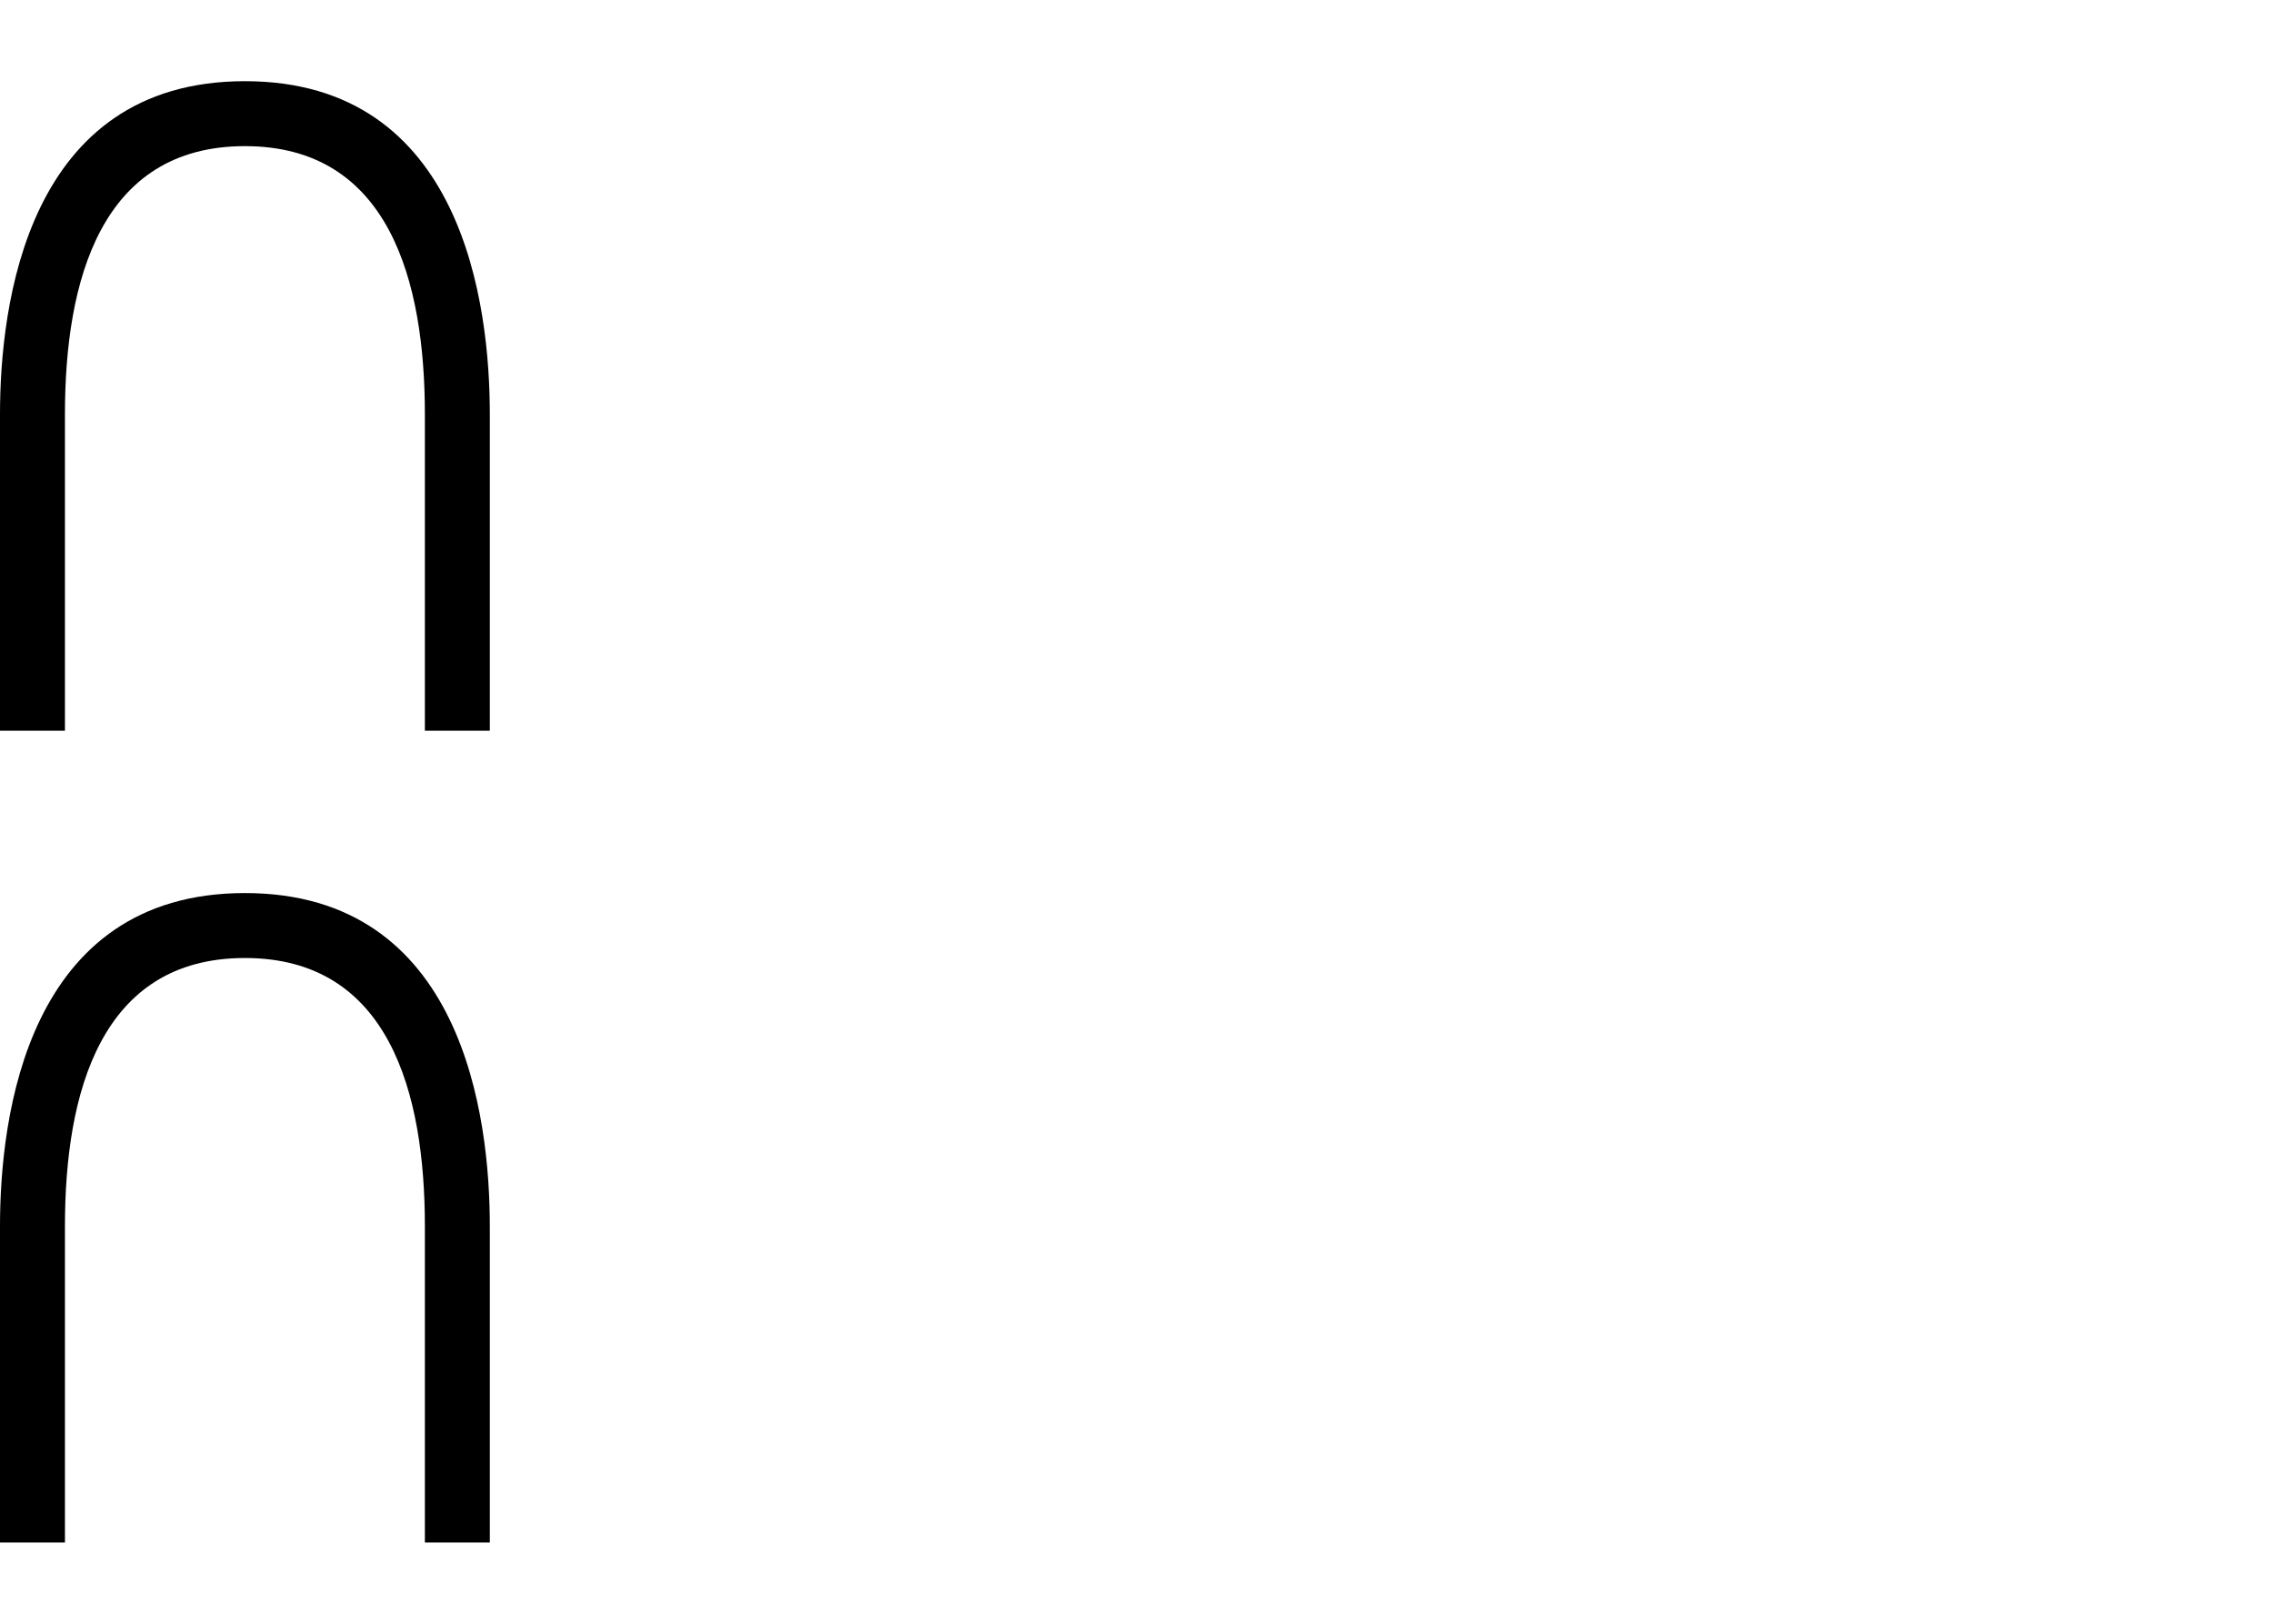
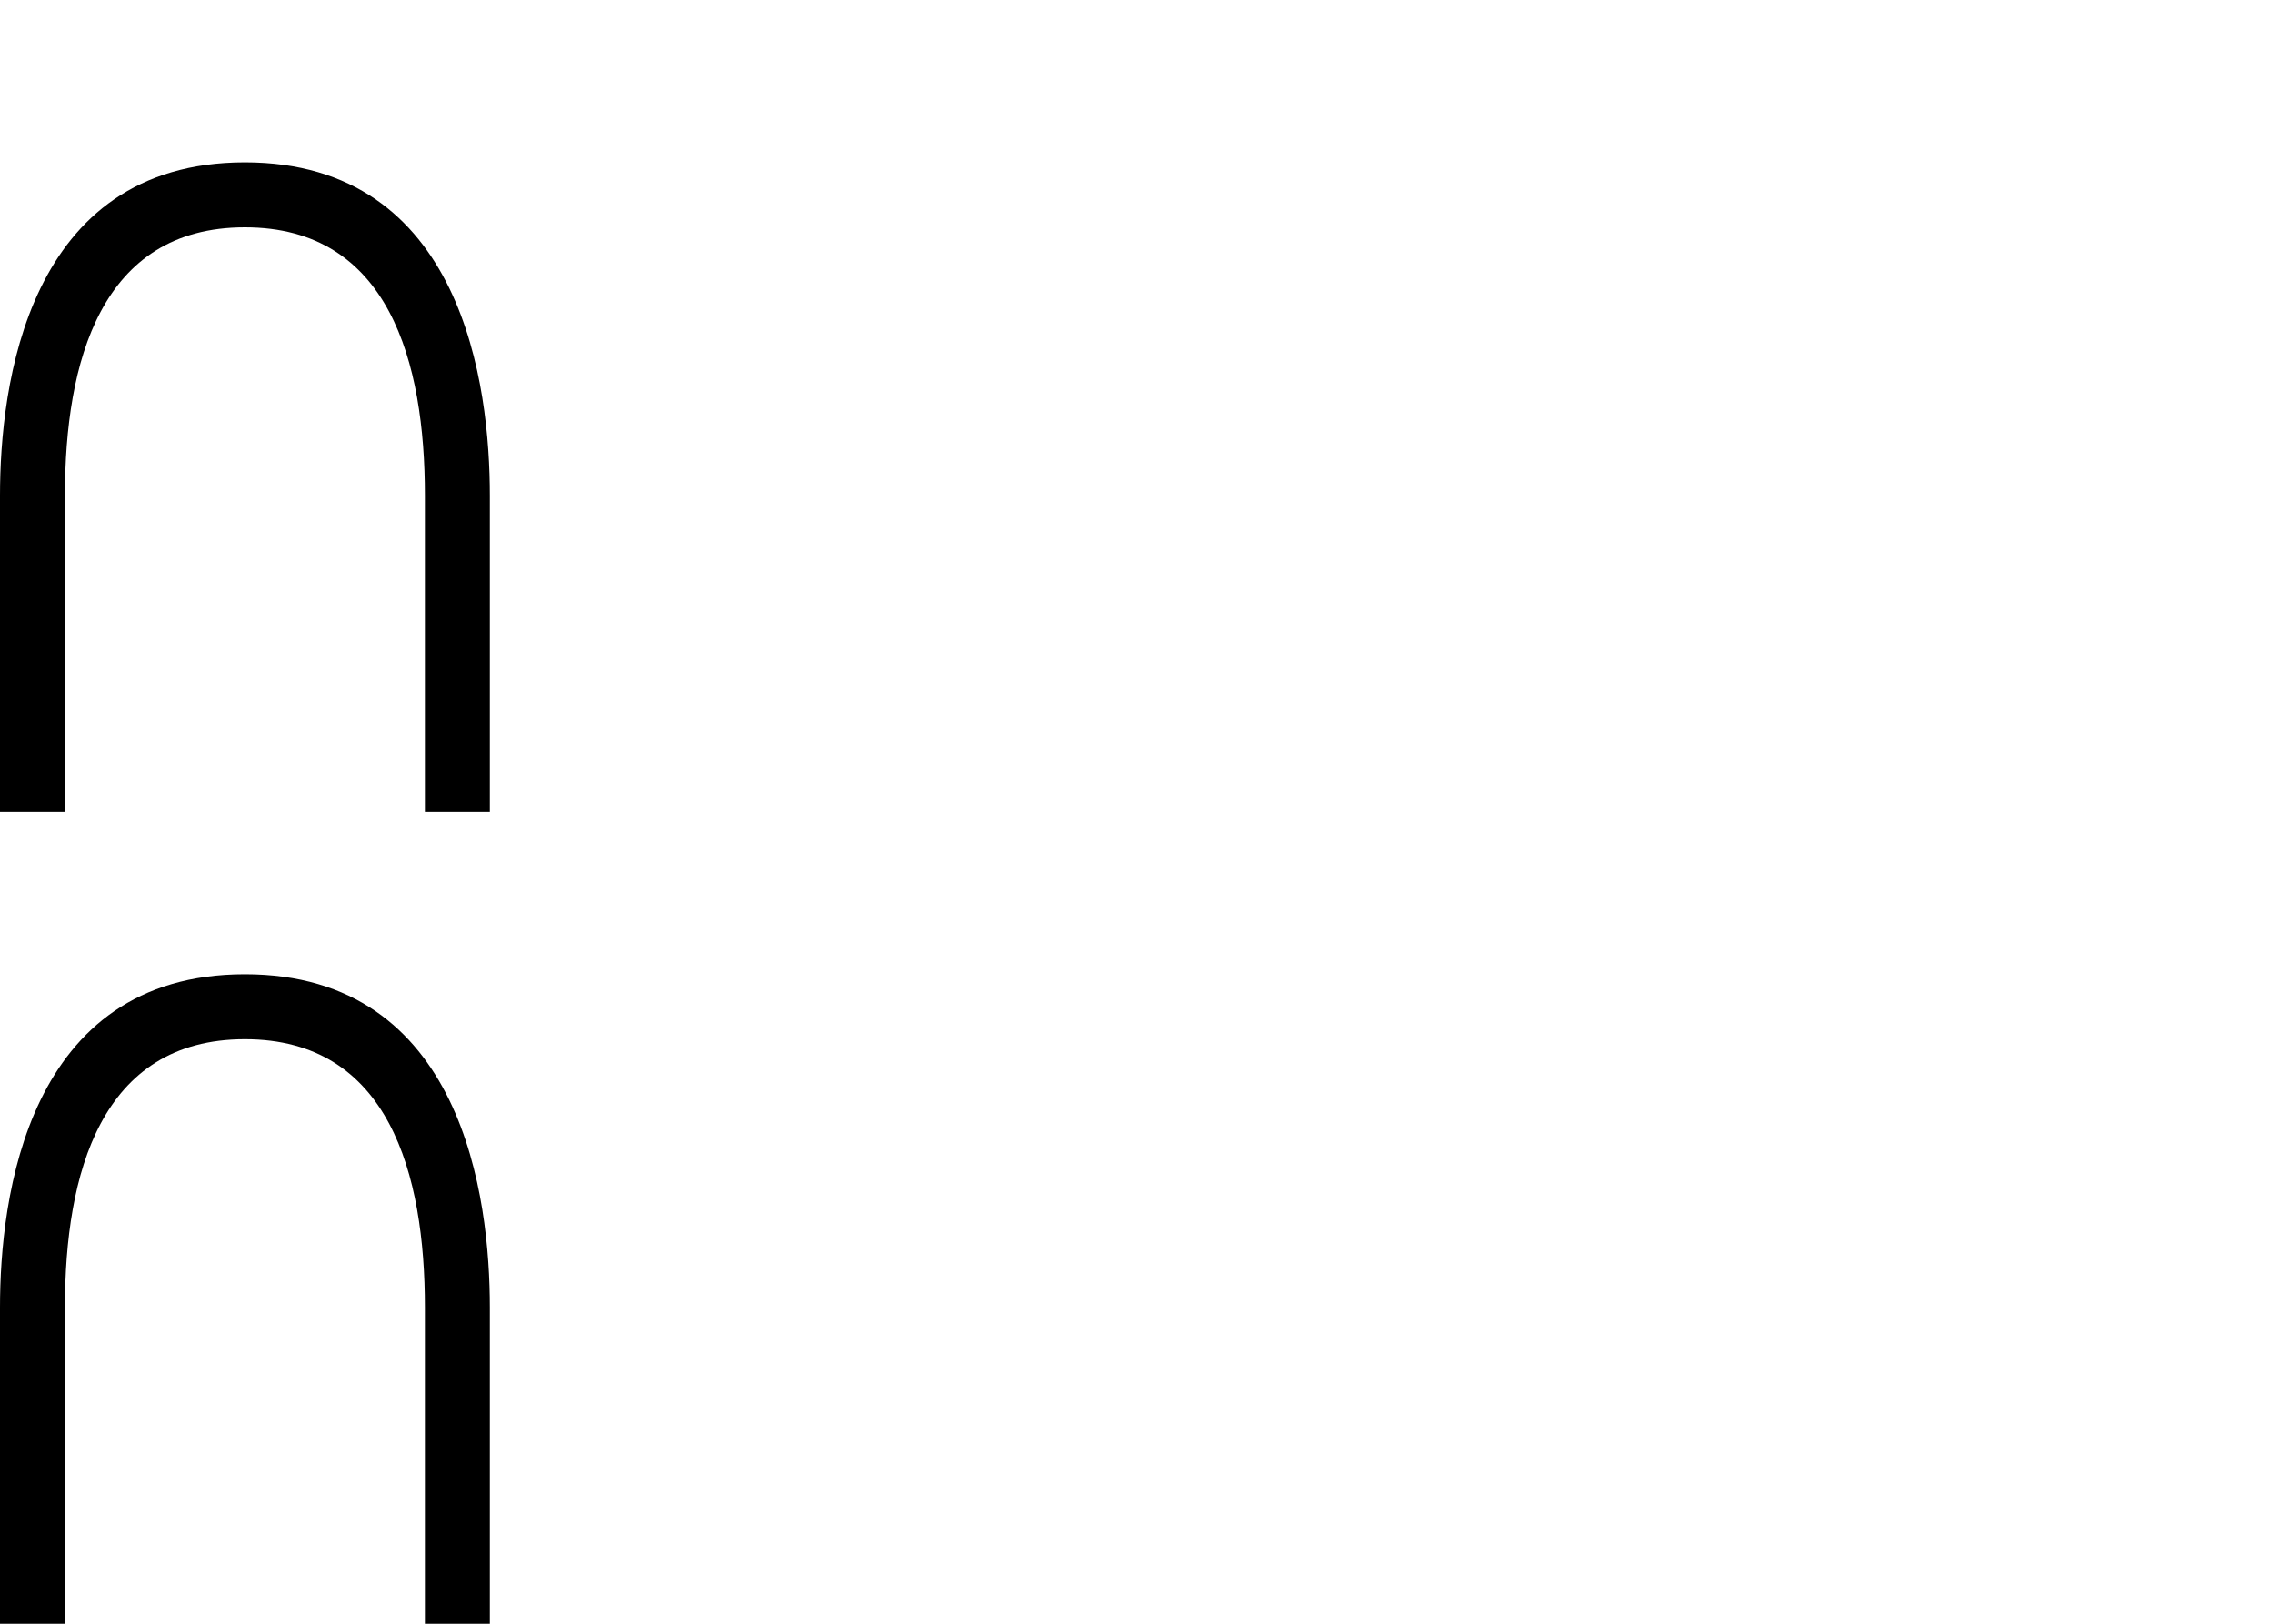
- <svg xmlns="http://www.w3.org/2000/svg" xmlns:xlink="http://www.w3.org/1999/xlink" width="1400" height="1000" id="svg3378" version="1.0">
+ <svg xmlns="http://www.w3.org/2000/svg" width="1400" height="1000" id="svg3378" version="1.0">
  <defs id="defs3383">
    </defs>
-   <path id="path12" style="baseline-shift:baseline;display:inline;overflow:visible;vector-effect:none;fill:#000000;enable-background:accumulate;stop-color:#000000" d="M 150.848,50 C 16.325,50 0,188.134 0,255.184 V 450 H 40 V 255.184 C 40,173.179 61.918,90 150.848,90 c 88.928,0 110.848,83.177 110.848,165.184 V 450 h 40 V 255.184 C 301.695,188.135 285.371,50 150.848,50 Z" />
-   <use x="0" y="0" xlink:href="#path12" id="use16" transform="translate(0,500)" />
+   <path id="path12" style="baseline-shift:baseline;display:inline;overflow:visible;vector-effect:none;fill:#000000;enable-background:accumulate;stop-color:#000000" d="M 150.848,100 C 16.325,100 0,238.134 0,305.184 V 500 H 40 V 305.184 C 40,223.179 61.918,140 150.848,140 c 88.928,0 110.848,83.177 110.848,165.184 V 500 h 40 V 305.184 C 301.695,238.135 285.371,100 150.848,100 Z" />
+   <path id="path16" style="baseline-shift:baseline;display:inline;overflow:visible;vector-effect:none;fill:#000000;enable-background:accumulate;stop-color:#000000" d="M 150.848,600 C 16.325,600 0,738.134 0,805.184 V 1000 H 40 V 805.184 C 40,723.179 61.918,640 150.848,640 c 88.928,0 110.848,83.177 110.848,165.184 V 1000 h 40 V 805.184 C 301.695,738.135 285.371,600 150.848,600 Z" />
</svg>
